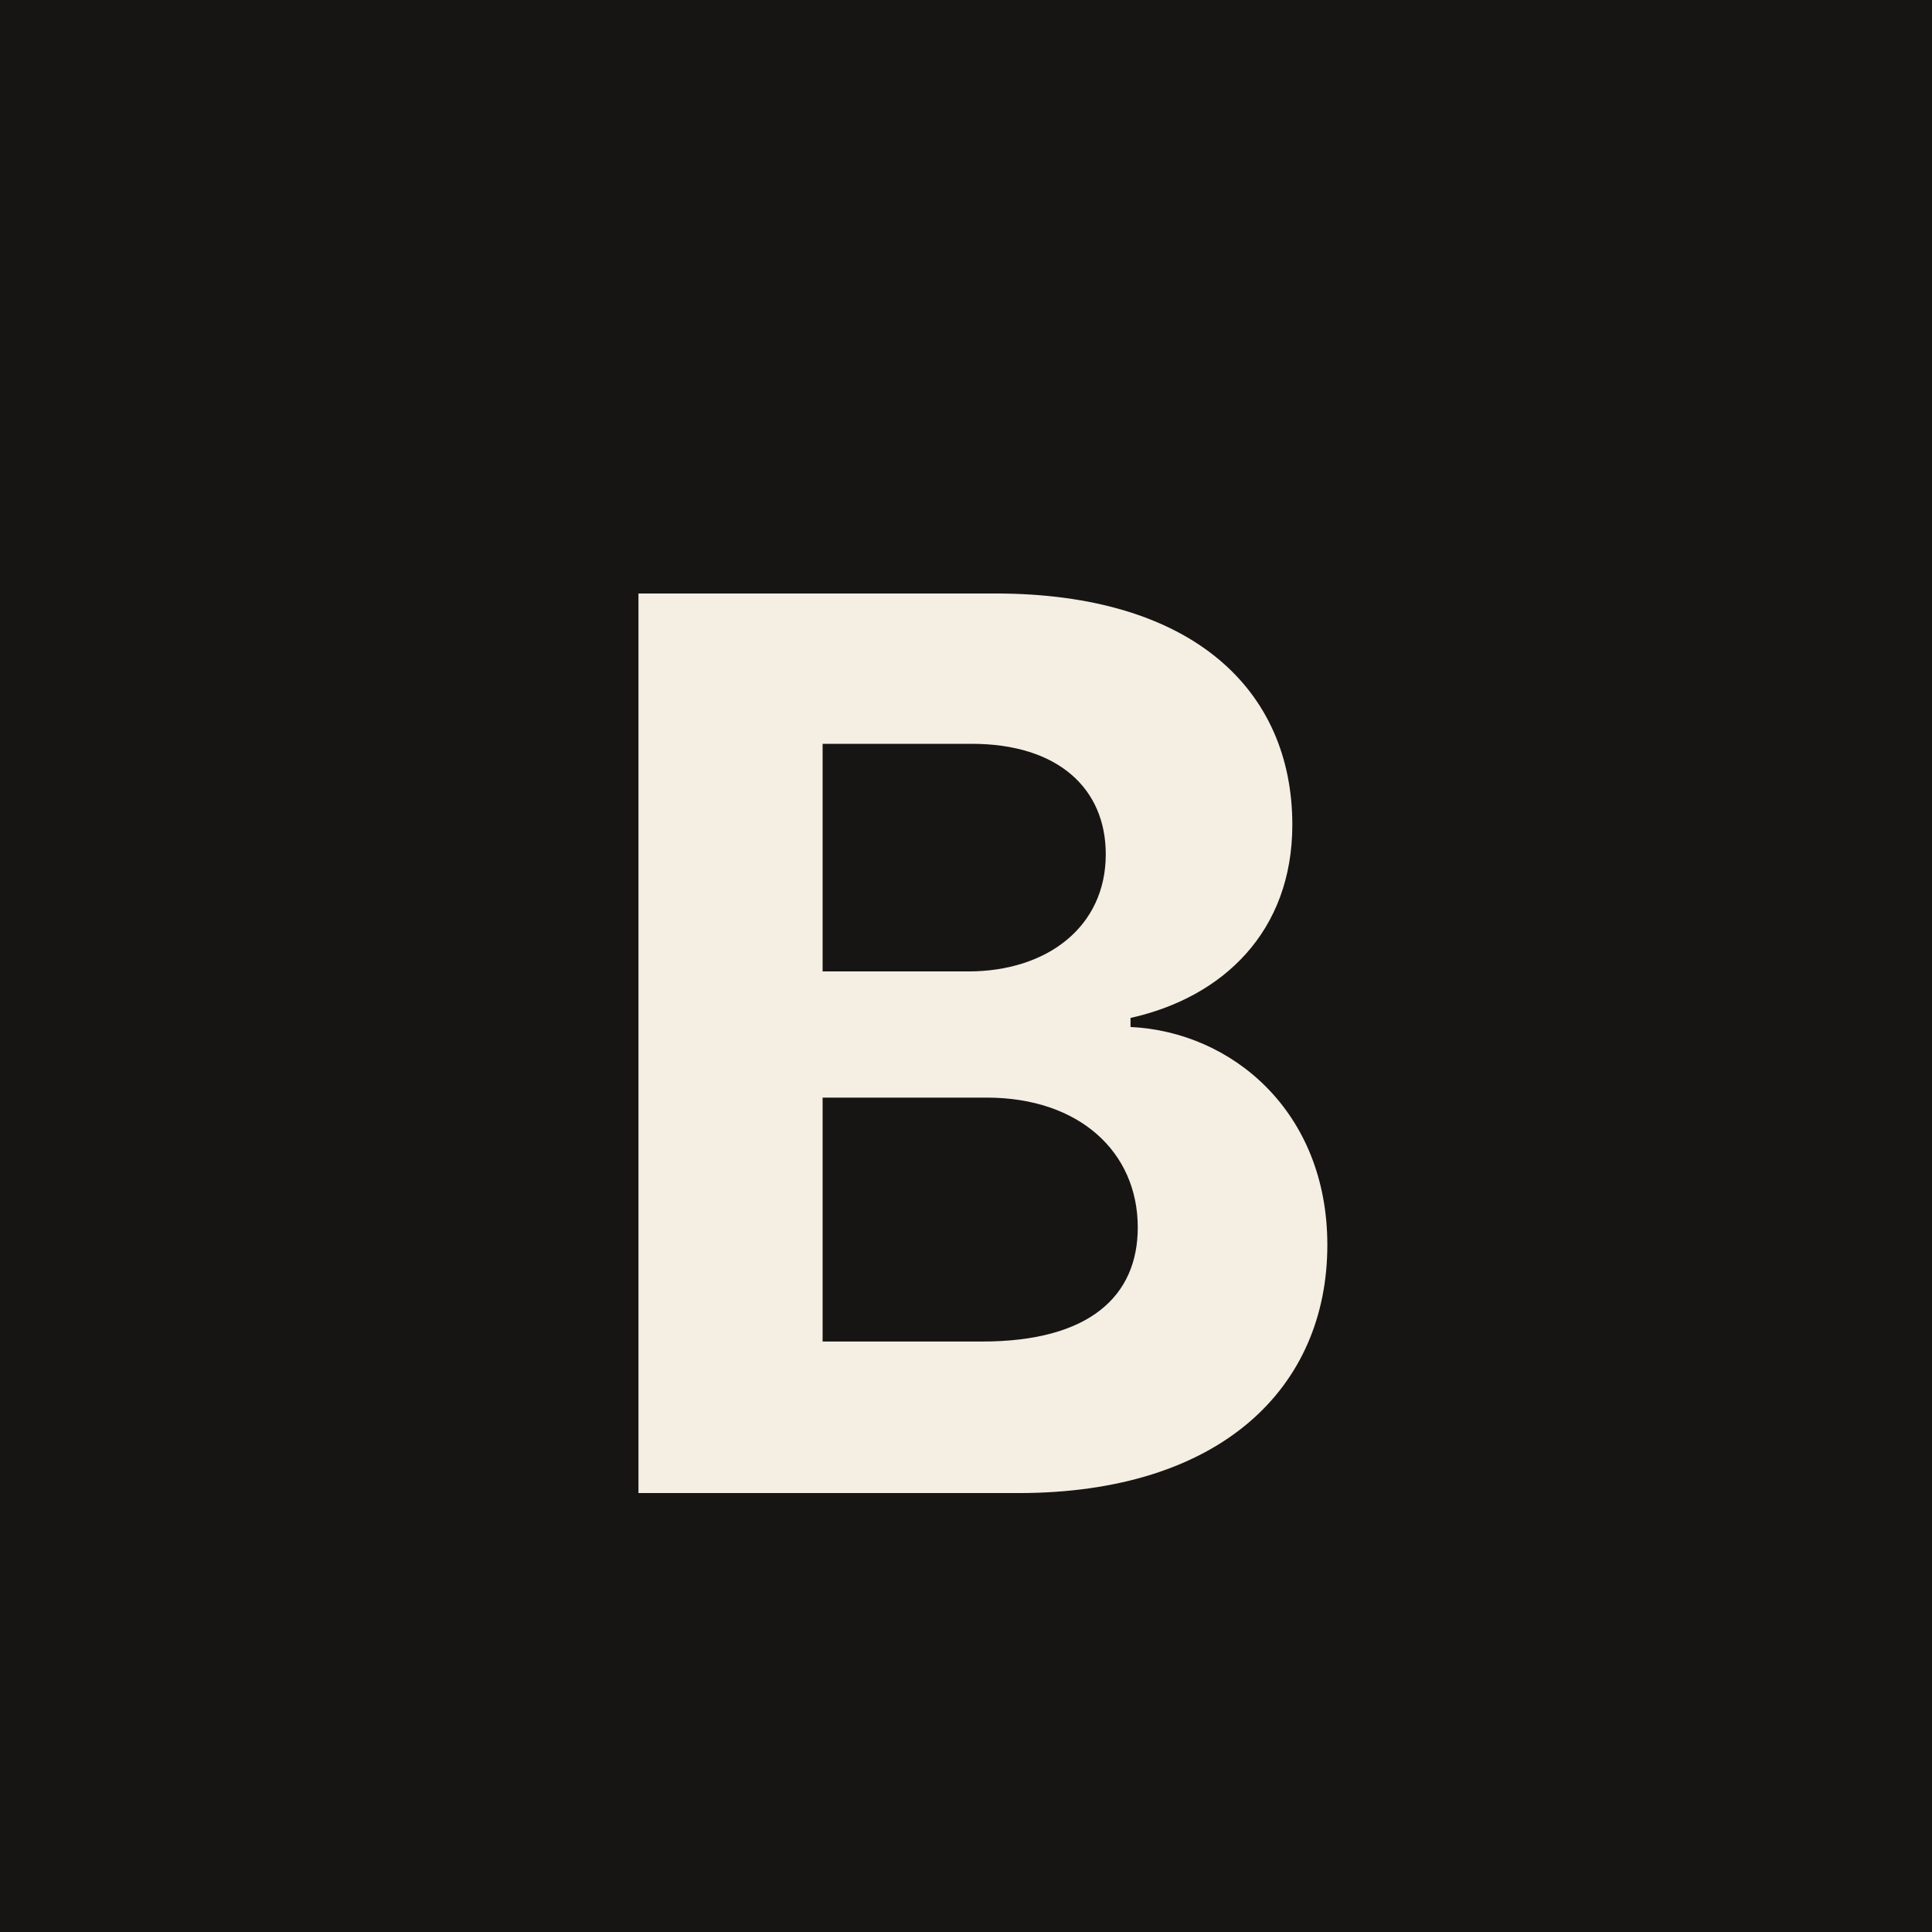
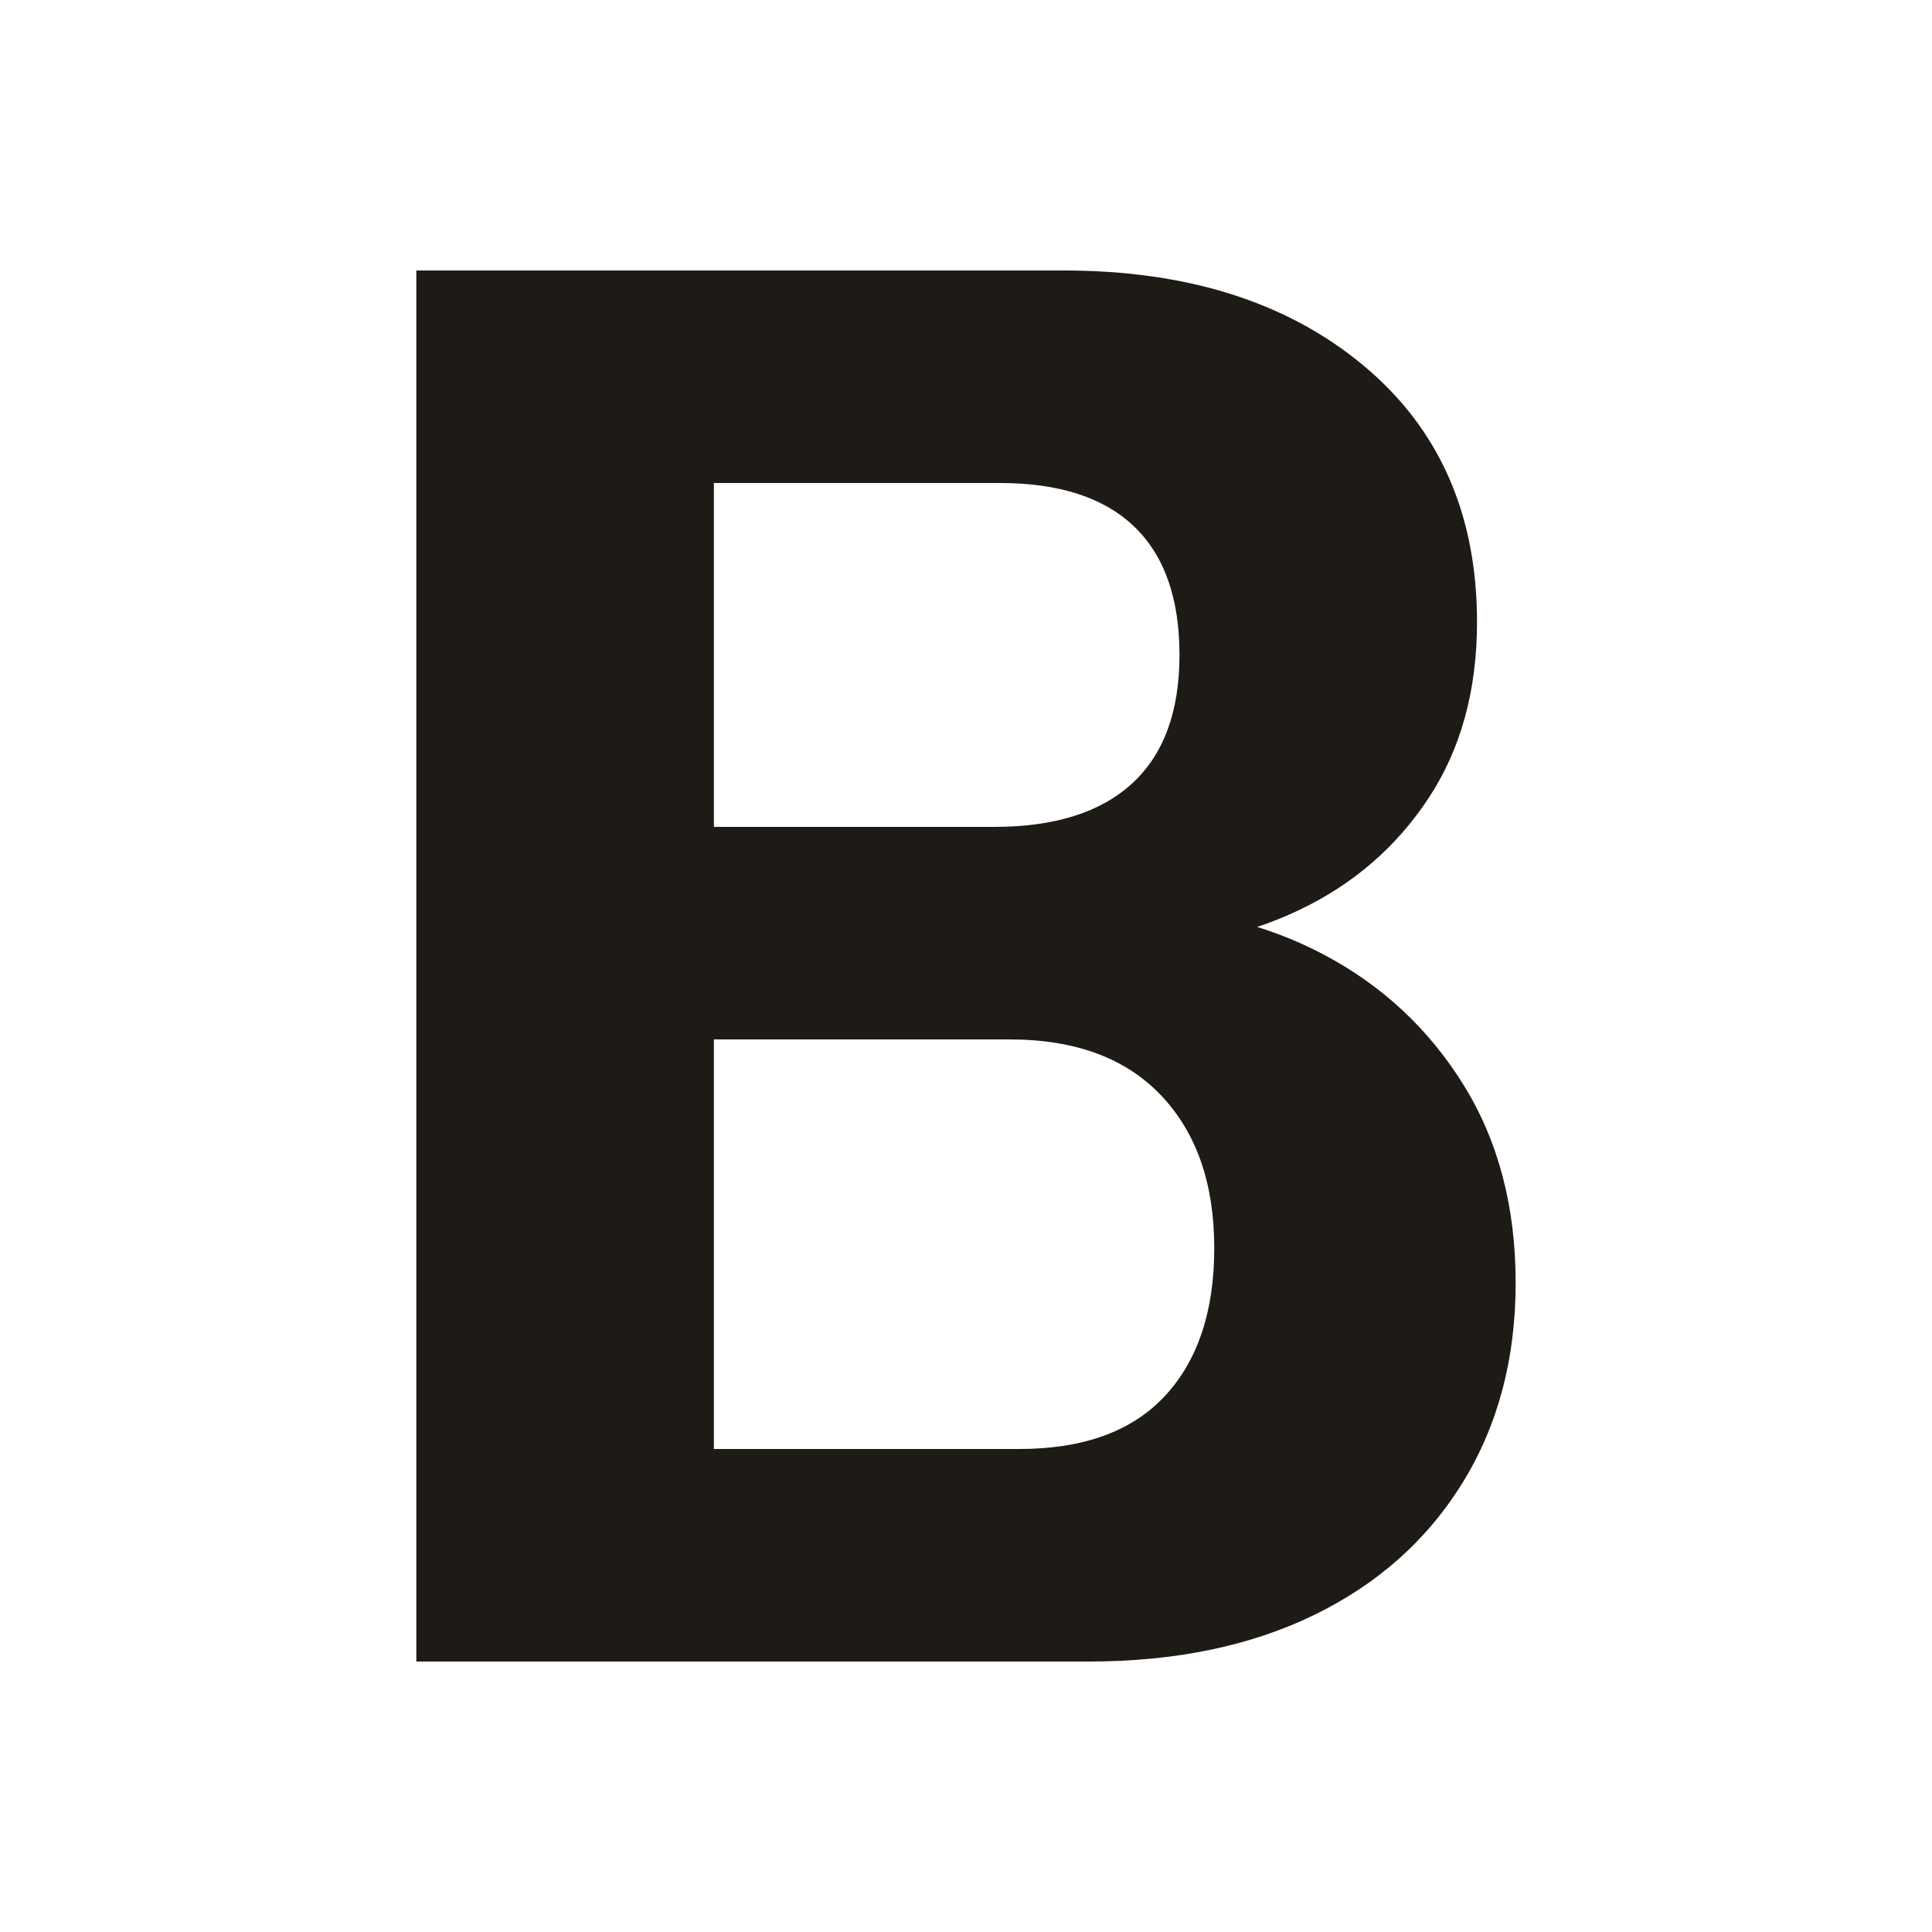
<svg xmlns="http://www.w3.org/2000/svg" viewBox="0 0 100 100" role="img" aria-label="Branson Tay">
-   <rect width="100" height="100" fill="#171514" />
-   <text x="50" y="54" font-family="'Instrument Sans', system-ui, -apple-system, Segoe UI, sans-serif" font-size="64" font-weight="700" fill="#F4EEE3" text-anchor="middle" dominant-baseline="central">B</text>
+   <style>
+     .b { fill: #1E1A16; }
+     @media (prefers-color-scheme: dark) { .b { fill: #E8DFC8; } }
+   </style>
+   <path class="b" d="M34.15 86V75H52.75Q57.75 75 60.3 72.25Q62.85 69.5 62.85 64.6Q62.85 59.6 60.1 56.7Q57.35 53.8 52.25 53.8H34.15V42.8H51.45Q56.15 42.8 58.6 40.55Q61.05 38.3 61.05 33.9Q61.05 29.5 58.7 27.25Q56.35 25 51.75 25H34.15V14H55.05Q64.65 14 70.55 18.9Q76.45 23.8 76.45 32.2Q76.45 37.5 73.95 41.3Q71.45 45.1 67.25 47.1Q63.05 49.1 57.85 49.1L58.35 47Q63.95 47 68.5 49.4Q73.05 51.8 75.75 56.15Q78.45 60.5 78.45 66.4Q78.45 72.3 75.7 76.75Q72.95 81.2 68 83.6Q63.05 86 56.35 86ZM21.55 86V14H36.95V86Z" />
</svg>
